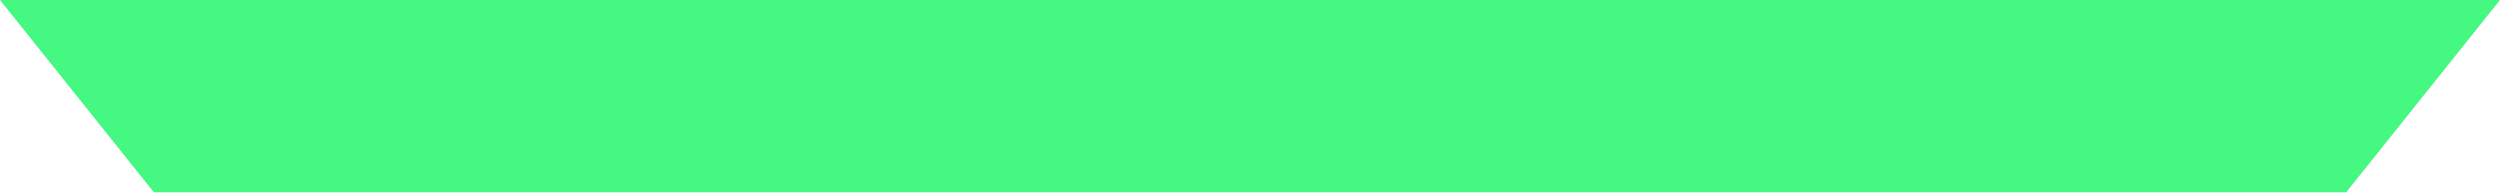
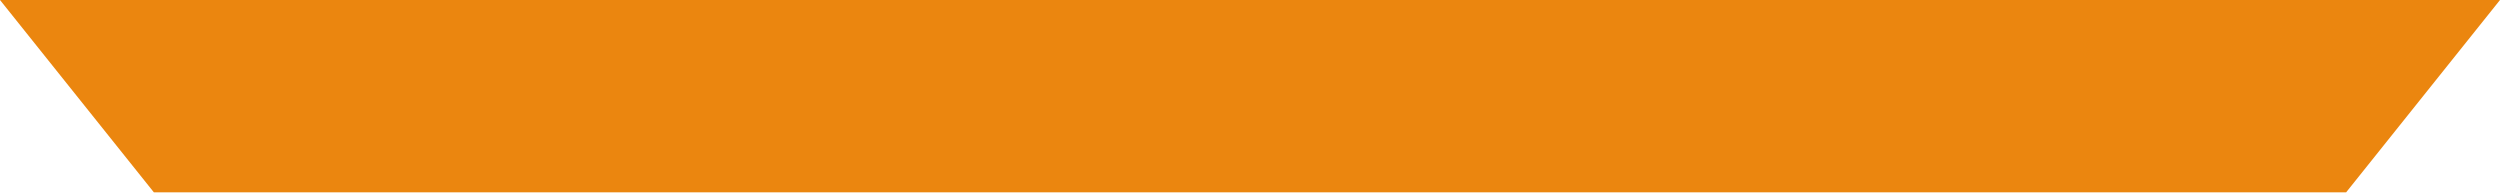
<svg xmlns="http://www.w3.org/2000/svg" width="65" height="5" viewBox="0 0 65 5">
  <defs>
    <style>
      .cls-1 {
-         fill: #45f882;
+         fill: #eb860f;
        fill-rule: evenodd;
      }
    </style>
  </defs>
  <path id="title_shape.svg" class="cls-1" d="M926,1679h65l-4,5H930Z" transform="translate(-926 -1679)" />
</svg>
